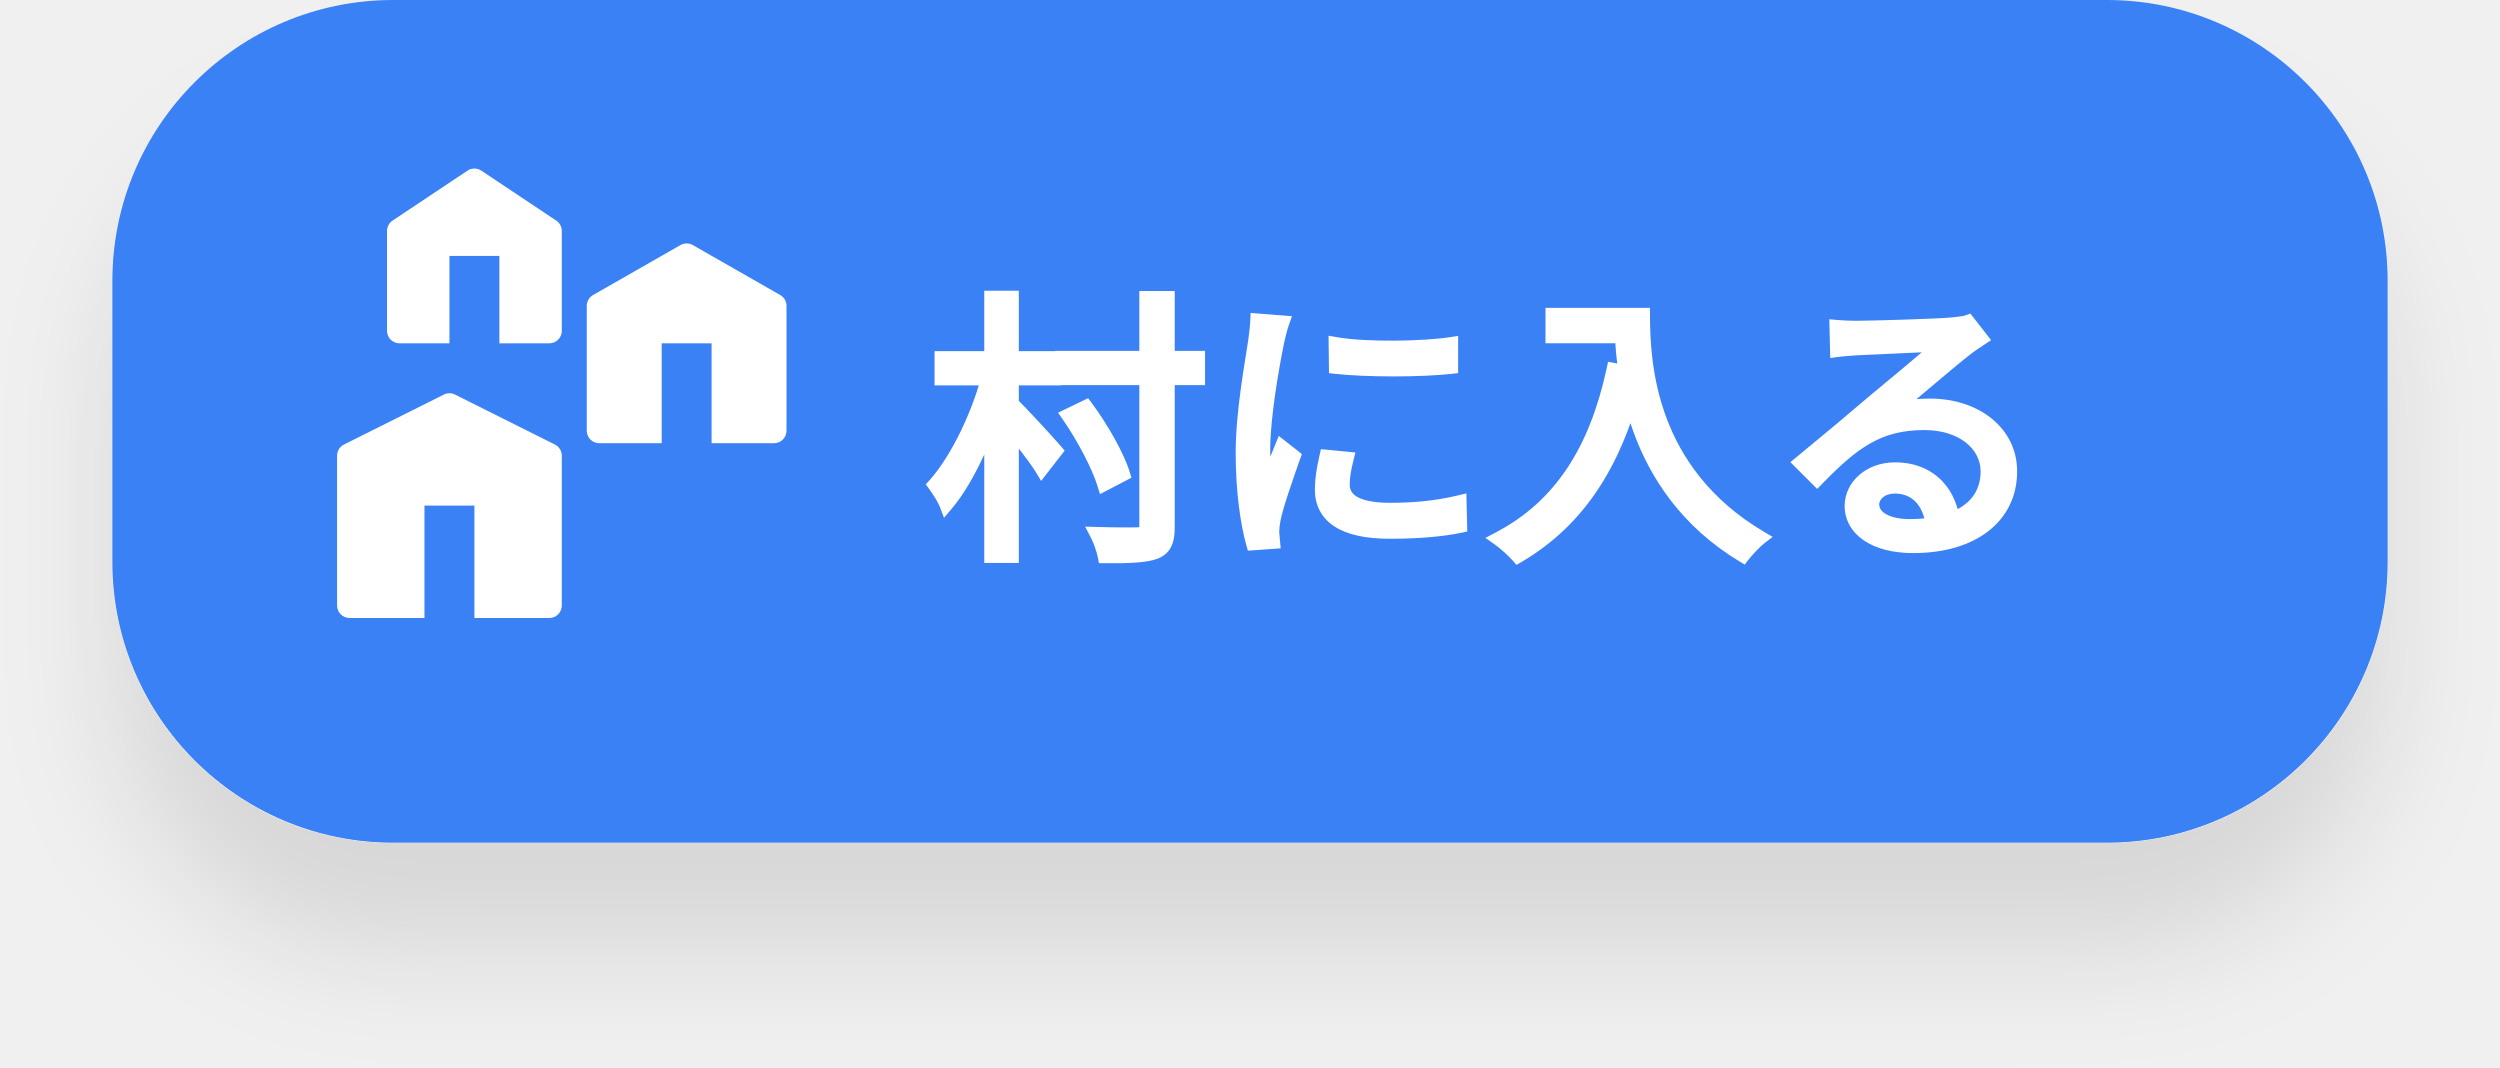
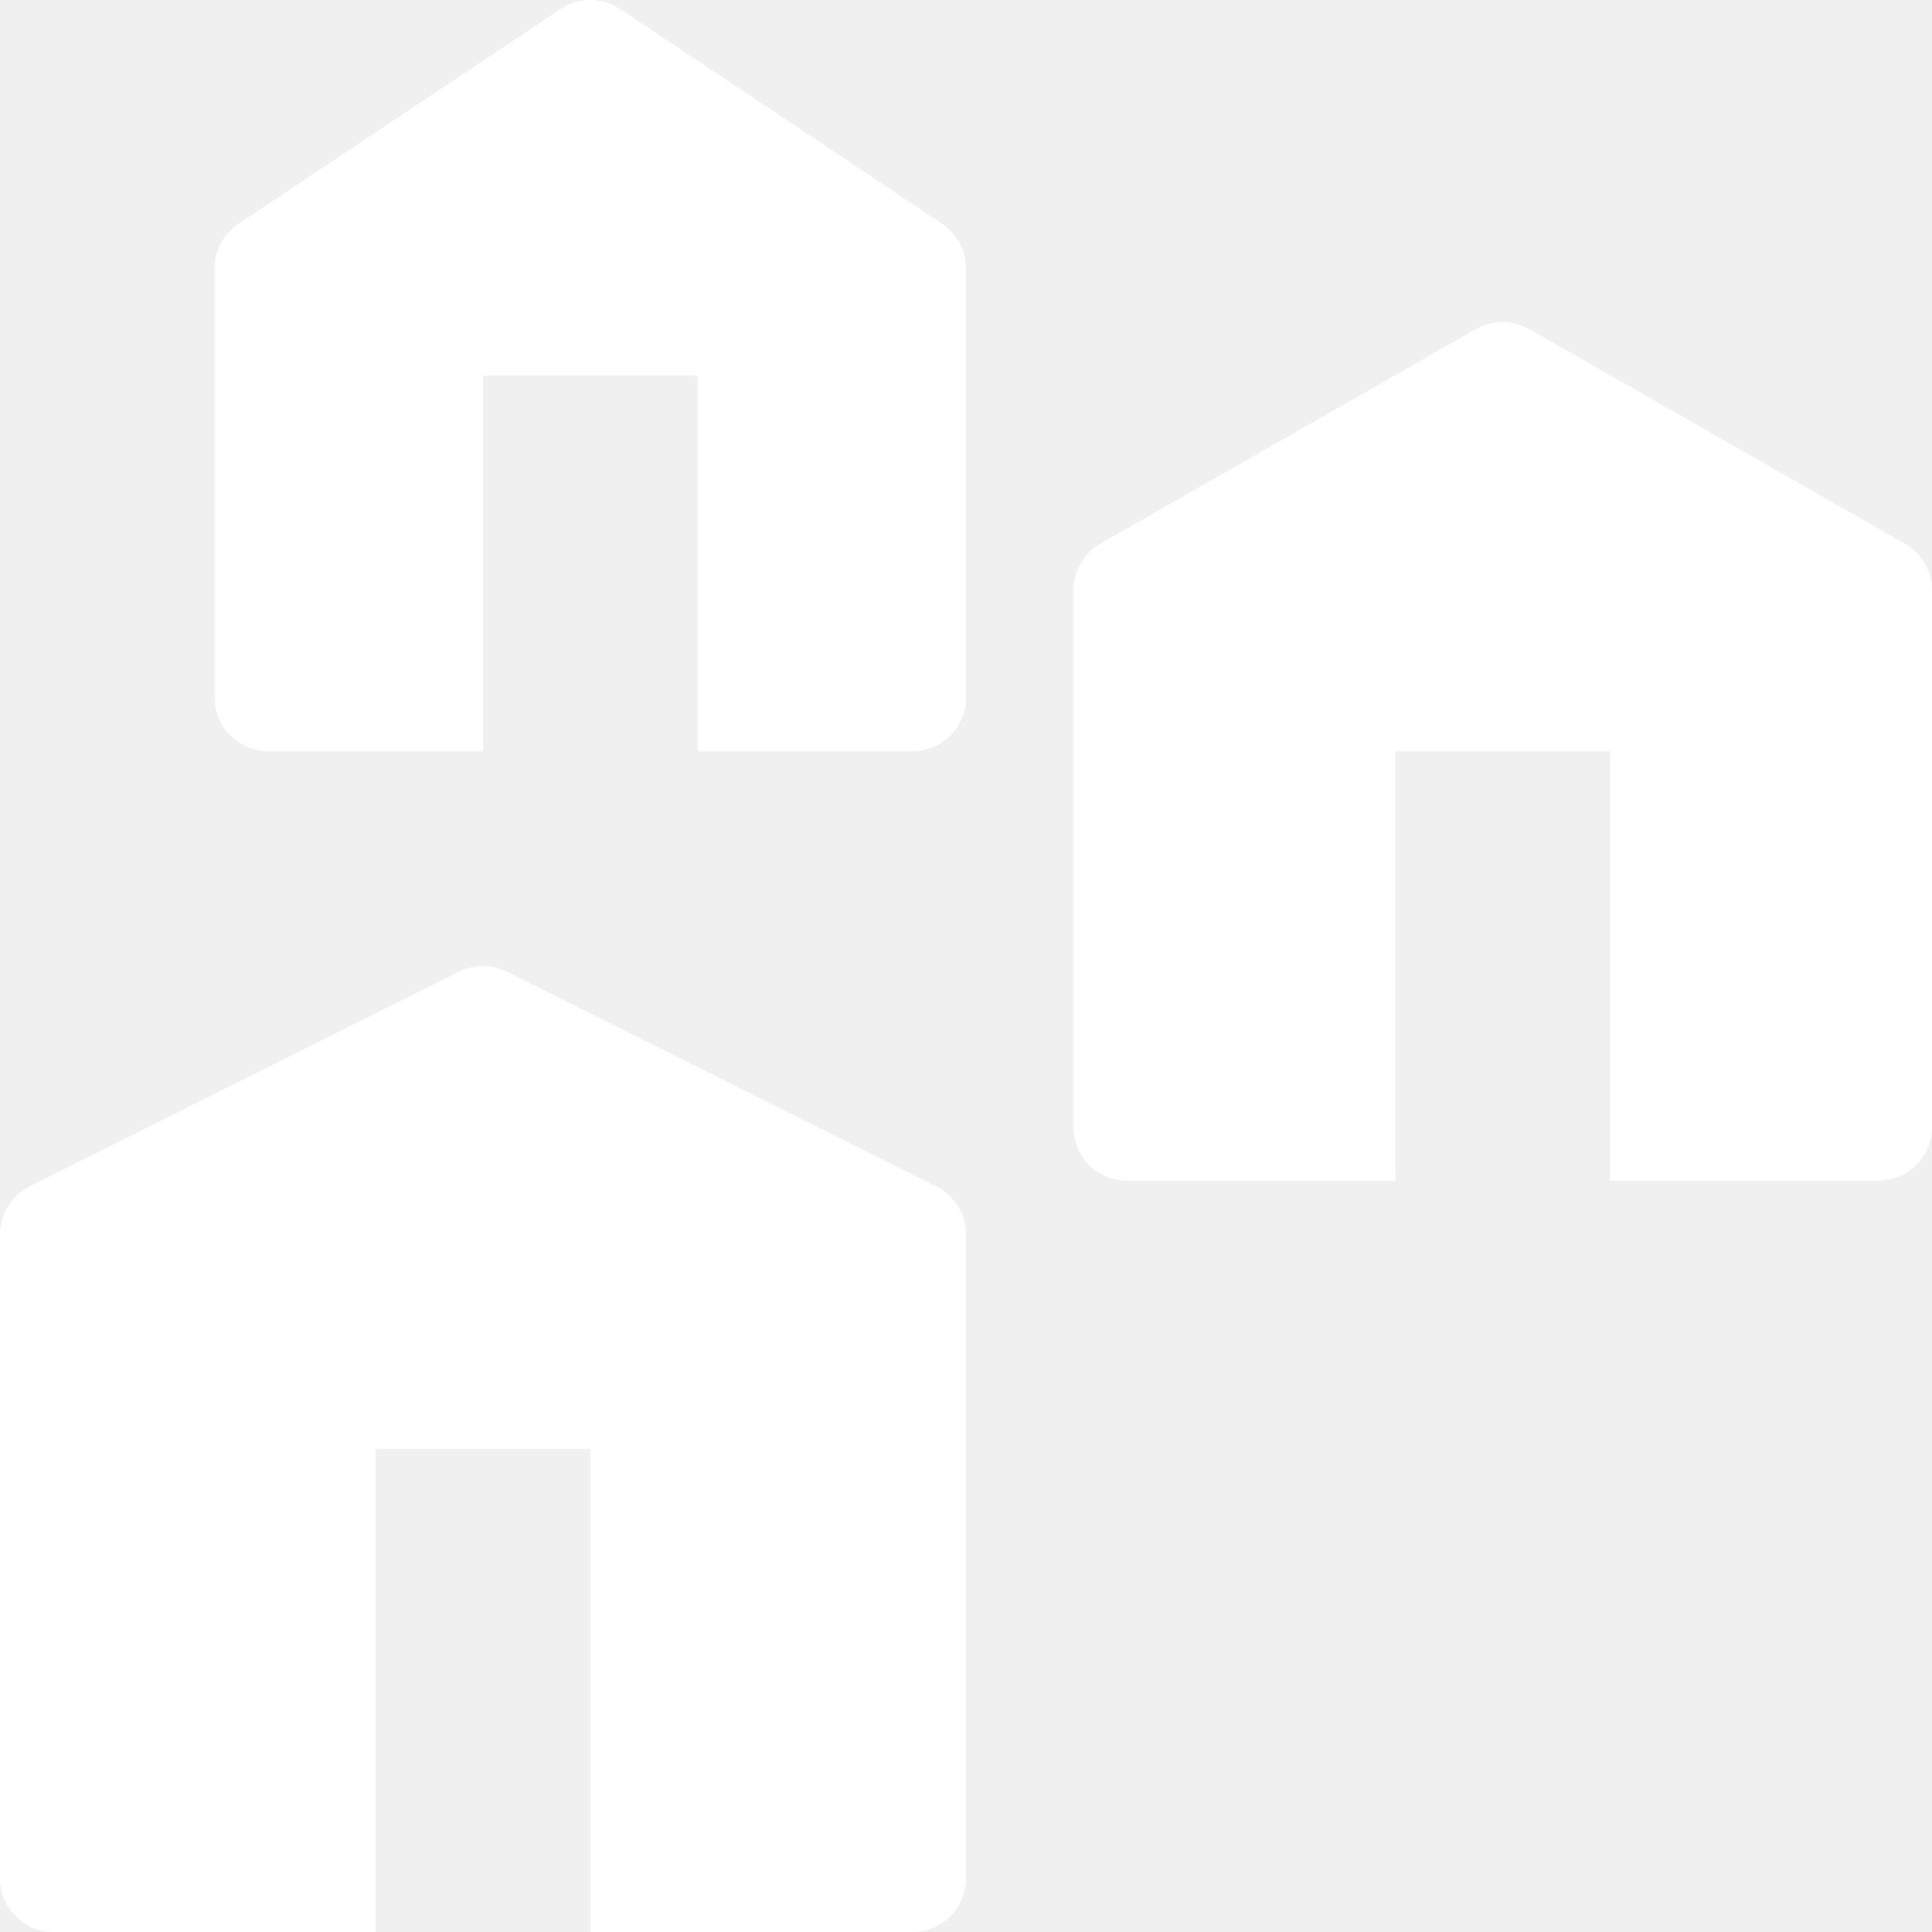
- <svg xmlns="http://www.w3.org/2000/svg" width="89" height="38" viewBox="0 0 89 38" fill="none">
-   <g filter="url(#filter0_d_47_188)">
-     <rect x="4" width="81" height="30" rx="10" fill="#3B81F6" />
-     <path d="M37.82 12.74V13.46H42.65V12.74H37.82ZM40.81 10.61V18.78C40.81 18.96 40.75 19.02 40.56 19.02C40.36 19.03 39.74 19.03 39.05 19.01C39.17 19.24 39.29 19.59 39.33 19.8C40.19 19.81 40.78 19.78 41.11 19.66C41.44 19.53 41.57 19.3 41.57 18.77V10.61H40.81ZM38.04 14.79C38.57 15.55 39.11 16.58 39.31 17.23L39.98 16.88C39.78 16.23 39.21 15.23 38.66 14.49L38.04 14.79ZM33.52 12.75V13.47H37.53V12.75H33.52ZM35.29 10.6V19.79H36.02V10.6H35.29ZM35.25 13.19C34.9 14.66 34.09 16.36 33.28 17.26C33.41 17.44 33.61 17.74 33.69 17.95C34.54 16.95 35.36 15 35.76 13.37L35.25 13.19ZM35.97 14.33L35.57 14.72C35.92 15.12 36.8 16.2 37.09 16.68L37.58 16.05C37.34 15.77 36.28 14.61 35.97 14.33ZM47.55 12.25L47.56 13.06C48.65 13.18 50.59 13.18 51.66 13.06V12.25C50.67 12.4 48.64 12.44 47.55 12.25ZM47.94 16.33L47.22 16.26C47.11 16.74 47.06 17.1 47.06 17.43C47.06 18.37 47.81 18.93 49.48 18.93C50.52 18.93 51.36 18.85 51.98 18.72L51.96 17.88C51.16 18.07 50.38 18.15 49.49 18.15C48.12 18.15 47.8 17.7 47.8 17.24C47.8 16.97 47.85 16.69 47.94 16.33ZM45.65 11.48L44.76 11.41C44.75 11.63 44.72 11.88 44.69 12.11C44.57 12.94 44.24 14.65 44.24 16.12C44.24 17.48 44.41 18.63 44.61 19.34L45.32 19.29C45.31 19.18 45.3 19.04 45.29 18.94C45.29 18.82 45.31 18.63 45.34 18.49C45.43 18.01 45.8 16.96 46.05 16.25L45.63 15.92C45.46 16.33 45.23 16.93 45.06 17.38C45 16.89 44.97 16.47 44.97 15.99C44.97 14.86 45.28 13.08 45.47 12.15C45.51 11.97 45.59 11.65 45.65 11.48ZM55.27 11.21V11.97H58.1V11.21H55.27ZM57.72 11.21C57.72 13.09 58.05 17.35 62.05 19.77C62.19 19.59 62.49 19.27 62.66 19.14C58.71 16.8 58.49 13 58.49 11.21H57.72ZM57.44 13.17C56.83 16 55.58 18.02 53.36 19.18C53.56 19.32 53.9 19.63 54.04 19.79C56.25 18.49 57.57 16.38 58.29 13.33L57.44 13.17ZM65.38 11.64L65.4 12.46C65.62 12.43 65.84 12.42 66.07 12.4C66.59 12.37 68.59 12.29 69.12 12.26C68.62 12.71 67.36 13.76 66.8 14.22C66.23 14.71 64.94 15.79 64.11 16.47L64.69 17.05C65.95 15.76 66.85 15.06 68.51 15.06C69.82 15.06 70.76 15.79 70.76 16.78C70.76 18.03 69.69 18.73 67.99 18.73C67.2 18.73 66.65 18.44 66.65 17.95C66.65 17.6 67 17.32 67.46 17.32C68.26 17.32 68.75 17.93 68.81 18.78L69.53 18.66C69.46 17.65 68.79 16.71 67.46 16.71C66.54 16.71 65.92 17.33 65.92 18.01C65.92 18.85 66.75 19.44 68.11 19.44C70.23 19.44 71.56 18.39 71.56 16.78C71.56 15.43 70.37 14.44 68.71 14.44C68.26 14.44 67.78 14.49 67.32 14.64C68.1 14 69.46 12.83 69.95 12.45C70.14 12.3 70.34 12.17 70.52 12.05L70.06 11.46C69.95 11.5 69.81 11.52 69.51 11.55C68.98 11.6 66.61 11.67 66.08 11.67C65.88 11.67 65.6 11.66 65.38 11.64Z" fill="white" />
-     <path d="M37.82 12.74V12.49H37.57V12.74H37.82ZM37.82 13.46H37.57V13.71H37.82V13.46ZM42.65 13.46V13.71H42.9V13.46H42.65ZM42.65 12.74H42.9V12.49H42.65V12.74ZM40.81 10.61V10.36H40.56V10.61H40.81ZM40.56 19.02V18.77L40.547 18.77L40.56 19.02ZM39.05 19.01L39.057 18.76L38.631 18.748L38.828 19.126L39.05 19.01ZM39.33 19.8L39.084 19.847L39.123 20.048L39.327 20.05L39.33 19.8ZM41.11 19.66L41.196 19.895L41.202 19.893L41.11 19.66ZM41.57 10.61H41.82V10.36H41.57V10.61ZM38.04 14.79L37.931 14.565L37.667 14.693L37.835 14.933L38.04 14.79ZM39.31 17.23L39.071 17.303L39.159 17.591L39.426 17.452L39.31 17.23ZM39.98 16.88L40.096 17.102L40.28 17.005L40.219 16.806L39.98 16.88ZM38.66 14.49L38.861 14.341L38.737 14.175L38.551 14.265L38.66 14.49ZM33.52 12.75V12.5H33.27V12.75H33.52ZM33.52 13.47H33.27V13.72H33.52V13.47ZM37.53 13.47V13.72H37.78V13.47H37.53ZM37.53 12.75H37.78V12.5H37.53V12.75ZM35.29 10.6V10.35H35.04V10.6H35.29ZM35.29 19.79H35.04V20.04H35.29V19.79ZM36.02 19.79V20.04H36.27V19.79H36.02ZM36.02 10.6H36.27V10.35H36.02V10.6ZM35.25 13.19L35.333 12.954L35.071 12.862L35.007 13.132L35.25 13.19ZM33.28 17.26L33.094 17.093L32.959 17.243L33.077 17.406L33.28 17.26ZM33.69 17.95L33.456 18.039L33.607 18.434L33.88 18.112L33.69 17.95ZM35.76 13.37L36.003 13.43L36.057 13.21L35.843 13.134L35.76 13.37ZM35.97 14.33L36.138 14.145L35.964 13.987L35.795 14.151L35.97 14.33ZM35.57 14.72L35.395 14.541L35.226 14.706L35.382 14.885L35.57 14.72ZM37.09 16.68L36.876 16.809L37.064 17.12L37.287 16.834L37.09 16.68ZM37.58 16.05L37.777 16.203L37.903 16.042L37.77 15.887L37.58 16.05ZM37.57 12.74V13.46H38.07V12.74H37.57ZM37.82 13.71H42.65V13.21H37.82V13.71ZM42.9 13.46V12.74H42.4V13.46H42.9ZM42.65 12.49H37.82V12.99H42.65V12.49ZM40.56 10.61V18.78H41.06V10.61H40.56ZM40.56 18.78C40.56 18.796 40.559 18.807 40.559 18.816C40.558 18.824 40.557 18.827 40.557 18.826C40.557 18.826 40.558 18.821 40.563 18.813C40.567 18.805 40.574 18.796 40.582 18.788C40.591 18.779 40.6 18.773 40.607 18.77C40.614 18.767 40.617 18.766 40.616 18.766C40.615 18.766 40.61 18.767 40.6 18.768C40.591 18.769 40.577 18.77 40.56 18.77V19.27C40.666 19.27 40.817 19.257 40.93 19.147C41.046 19.035 41.06 18.884 41.06 18.78H40.56ZM40.547 18.77C40.358 18.78 39.747 18.78 39.057 18.76L39.043 19.26C39.733 19.28 40.362 19.28 40.572 19.27L40.547 18.77ZM38.828 19.126C38.938 19.335 39.049 19.662 39.084 19.847L39.576 19.753C39.531 19.518 39.403 19.145 39.272 18.894L38.828 19.126ZM39.327 20.05C39.76 20.055 40.13 20.05 40.437 20.028C40.74 20.006 40.997 19.967 41.195 19.895L41.025 19.425C40.893 19.473 40.69 19.509 40.401 19.529C40.115 19.55 39.761 19.555 39.333 19.55L39.327 20.05ZM41.202 19.893C41.407 19.812 41.577 19.687 41.685 19.482C41.787 19.288 41.82 19.049 41.82 18.77H41.32C41.32 19.021 41.288 19.162 41.243 19.248C41.203 19.323 41.143 19.378 41.018 19.427L41.202 19.893ZM41.82 18.77V10.61H41.32V18.77H41.82ZM41.57 10.36H40.81V10.86H41.57V10.36ZM37.835 14.933C38.356 15.68 38.881 16.686 39.071 17.303L39.549 17.157C39.339 16.474 38.784 15.42 38.245 14.647L37.835 14.933ZM39.426 17.452L40.096 17.102L39.864 16.658L39.194 17.008L39.426 17.452ZM40.219 16.806C40.007 16.118 39.419 15.092 38.861 14.341L38.459 14.639C39.001 15.368 39.553 16.342 39.741 16.953L40.219 16.806ZM38.551 14.265L37.931 14.565L38.149 15.015L38.769 14.715L38.551 14.265ZM33.27 12.75V13.47H33.77V12.75H33.27ZM33.52 13.72H37.53V13.22H33.52V13.72ZM37.78 13.47V12.75H37.28V13.47H37.78ZM37.53 12.5H33.52V13H37.53V12.5ZM35.04 10.6V19.79H35.54V10.6H35.04ZM35.29 20.04H36.02V19.54H35.29V20.04ZM36.27 19.79V10.6H35.77V19.79H36.27ZM36.02 10.35H35.29V10.85H36.02V10.35ZM35.007 13.132C34.664 14.574 33.869 16.232 33.094 17.093L33.466 17.427C34.311 16.488 35.136 14.746 35.493 13.248L35.007 13.132ZM33.077 17.406C33.208 17.588 33.389 17.863 33.456 18.039L33.924 17.861C33.831 17.616 33.612 17.292 33.483 17.114L33.077 17.406ZM33.88 18.112C34.767 17.07 35.599 15.076 36.003 13.43L35.517 13.31C35.121 14.924 34.313 16.831 33.499 17.788L33.88 18.112ZM35.843 13.134L35.333 12.954L35.167 13.426L35.677 13.606L35.843 13.134ZM35.795 14.151L35.395 14.541L35.745 14.899L36.145 14.509L35.795 14.151ZM35.382 14.885C35.732 15.285 36.599 16.35 36.876 16.809L37.304 16.551C37.001 16.05 36.108 14.955 35.758 14.555L35.382 14.885ZM37.287 16.834L37.777 16.203L37.383 15.896L36.893 16.526L37.287 16.834ZM37.77 15.887C37.529 15.607 36.46 14.436 36.138 14.145L35.802 14.515C36.1 14.784 37.151 15.933 37.39 16.213L37.77 15.887ZM47.55 12.25L47.593 12.004L47.296 11.952L47.3 12.253L47.55 12.25ZM47.56 13.06L47.31 13.063L47.313 13.284L47.533 13.309L47.56 13.06ZM51.66 13.06L51.688 13.308L51.91 13.284V13.06H51.66ZM51.66 12.25H51.91V11.959L51.623 12.003L51.66 12.25ZM47.94 16.33L48.182 16.391L48.253 16.109L47.964 16.081L47.94 16.33ZM47.22 16.26L47.244 16.011L47.025 15.99L46.976 16.204L47.22 16.26ZM51.98 18.72L52.031 18.965L52.235 18.922L52.23 18.714L51.98 18.72ZM51.96 17.88L52.21 17.874L52.203 17.565L51.902 17.637L51.96 17.88ZM45.65 11.48L45.886 11.563L45.994 11.256L45.67 11.231L45.65 11.48ZM44.76 11.41L44.78 11.161L44.522 11.14L44.51 11.399L44.76 11.41ZM44.69 12.11L44.938 12.146L44.938 12.142L44.69 12.11ZM44.61 19.34L44.369 19.408L44.425 19.604L44.628 19.589L44.61 19.34ZM45.32 19.29L45.338 19.539L45.592 19.521L45.569 19.267L45.32 19.29ZM45.29 18.94H45.04V18.953L45.041 18.965L45.29 18.94ZM45.34 18.49L45.584 18.542L45.586 18.536L45.34 18.49ZM46.05 16.25L46.286 16.333L46.345 16.164L46.205 16.053L46.05 16.25ZM45.63 15.92L45.785 15.723L45.525 15.52L45.399 15.824L45.63 15.92ZM45.06 17.38L44.812 17.41L45.294 17.468L45.06 17.38ZM45.47 12.15L45.226 12.096L45.225 12.1L45.47 12.15ZM47.3 12.253L47.31 13.063L47.81 13.057L47.8 12.247L47.3 12.253ZM47.533 13.309C48.641 13.431 50.599 13.431 51.688 13.308L51.632 12.812C50.581 12.93 48.659 12.93 47.587 12.812L47.533 13.309ZM51.91 13.06V12.25H51.41V13.06H51.91ZM51.623 12.003C50.653 12.15 48.651 12.188 47.593 12.004L47.507 12.496C48.629 12.692 50.687 12.65 51.697 12.497L51.623 12.003ZM47.964 16.081L47.244 16.011L47.196 16.509L47.916 16.579L47.964 16.081ZM46.976 16.204C46.864 16.694 46.81 17.074 46.81 17.43H47.31C47.31 17.126 47.356 16.786 47.464 16.316L46.976 16.204ZM46.81 17.43C46.81 17.978 47.035 18.435 47.508 18.742C47.963 19.038 48.624 19.18 49.48 19.18V18.68C48.666 18.68 48.117 18.542 47.78 18.323C47.46 18.115 47.31 17.822 47.31 17.43H46.81ZM49.48 19.18C50.531 19.18 51.389 19.099 52.031 18.965L51.929 18.475C51.331 18.601 50.509 18.68 49.48 18.68V19.18ZM52.23 18.714L52.21 17.874L51.71 17.886L51.73 18.726L52.23 18.714ZM51.902 17.637C51.124 17.822 50.364 17.9 49.49 17.9V18.4C50.396 18.4 51.196 18.318 52.018 18.123L51.902 17.637ZM49.49 17.9C48.824 17.9 48.461 17.789 48.271 17.66C48.101 17.545 48.05 17.402 48.05 17.24H47.55C47.55 17.538 47.659 17.85 47.991 18.075C48.304 18.286 48.786 18.4 49.49 18.4V17.9ZM48.05 17.24C48.05 17.001 48.094 16.744 48.182 16.391L47.697 16.269C47.606 16.636 47.55 16.939 47.55 17.24H48.05ZM45.67 11.231L44.78 11.161L44.74 11.659L45.63 11.729L45.67 11.231ZM44.51 11.399C44.501 11.607 44.472 11.848 44.442 12.078L44.938 12.142C44.968 11.912 44.999 11.653 45.01 11.421L44.51 11.399ZM44.443 12.074C44.325 12.886 43.99 14.626 43.99 16.12H44.49C44.49 14.674 44.815 12.994 44.937 12.146L44.443 12.074ZM43.99 16.12C43.99 17.498 44.162 18.671 44.369 19.408L44.851 19.272C44.658 18.589 44.49 17.462 44.49 16.12H43.99ZM44.628 19.589L45.338 19.539L45.302 19.041L44.592 19.091L44.628 19.589ZM45.569 19.267C45.56 19.168 45.549 19.014 45.539 18.915L45.041 18.965C45.051 19.067 45.06 19.192 45.071 19.313L45.569 19.267ZM45.54 18.94C45.54 18.839 45.558 18.666 45.584 18.542L45.096 18.438C45.062 18.594 45.04 18.801 45.04 18.94H45.54ZM45.586 18.536C45.671 18.08 46.032 17.055 46.286 16.333L45.814 16.167C45.568 16.865 45.189 17.94 45.094 18.444L45.586 18.536ZM46.205 16.053L45.785 15.723L45.475 16.117L45.895 16.447L46.205 16.053ZM45.399 15.824C45.227 16.238 44.996 16.842 44.826 17.292L45.294 17.468C45.464 17.018 45.693 16.422 45.861 16.016L45.399 15.824ZM45.308 17.35C45.249 16.868 45.22 16.458 45.22 15.99H44.72C44.72 16.482 44.751 16.912 44.812 17.41L45.308 17.35ZM45.22 15.99C45.22 14.888 45.525 13.13 45.715 12.2L45.225 12.1C45.035 13.03 44.72 14.832 44.72 15.99H45.22ZM45.714 12.204C45.754 12.025 45.831 11.718 45.886 11.563L45.414 11.397C45.349 11.582 45.266 11.915 45.226 12.096L45.714 12.204ZM55.27 11.21V10.96H55.02V11.21H55.27ZM55.27 11.97H55.02V12.22H55.27V11.97ZM58.1 11.97V12.22H58.35V11.97H58.1ZM58.1 11.21H58.35V10.96H58.1V11.21ZM57.72 11.21V10.96H57.47V11.21H57.72ZM62.05 19.77L61.921 19.984L62.111 20.099L62.247 19.924L62.05 19.77ZM62.66 19.14L62.812 19.339L63.106 19.114L62.787 18.925L62.66 19.14ZM58.49 11.21H58.74V10.96H58.49V11.21ZM57.44 13.17L57.486 12.924L57.247 12.879L57.196 13.117L57.44 13.17ZM53.36 19.18L53.244 18.958L52.88 19.149L53.217 19.385L53.36 19.18ZM54.04 19.79L53.852 19.955L53.988 20.11L54.167 20.006L54.04 19.79ZM58.29 13.33L58.533 13.387L58.593 13.133L58.336 13.084L58.29 13.33ZM55.02 11.21V11.97H55.52V11.21H55.02ZM55.27 12.22H58.1V11.72H55.27V12.22ZM58.35 11.97V11.21H57.85V11.97H58.35ZM58.1 10.96H55.27V11.46H58.1V10.96ZM57.47 11.21C57.47 13.106 57.8 17.491 61.921 19.984L62.179 19.556C58.3 17.209 57.97 13.074 57.97 11.21H57.47ZM62.247 19.924C62.38 19.753 62.665 19.451 62.812 19.339L62.508 18.941C62.315 19.089 62 19.427 61.853 19.616L62.247 19.924ZM62.787 18.925C58.959 16.657 58.74 12.981 58.74 11.21H58.24C58.24 13.019 58.461 16.943 62.533 19.355L62.787 18.925ZM58.49 10.96H57.72V11.46H58.49V10.96ZM57.196 13.117C56.596 15.9 55.379 17.843 53.244 18.958L53.476 19.402C55.781 18.197 57.064 16.1 57.684 13.223L57.196 13.117ZM53.217 19.385C53.4 19.513 53.724 19.809 53.852 19.955L54.228 19.625C54.075 19.451 53.721 19.127 53.503 18.975L53.217 19.385ZM54.167 20.006C56.453 18.661 57.803 16.482 58.533 13.387L58.047 13.273C57.337 16.279 56.047 18.319 53.913 19.575L54.167 20.006ZM58.336 13.084L57.486 12.924L57.394 13.416L58.244 13.576L58.336 13.084ZM65.38 11.64L65.403 11.391L65.123 11.366L65.13 11.646L65.38 11.64ZM65.4 12.46L65.15 12.466L65.157 12.745L65.434 12.708L65.4 12.46ZM66.07 12.4L66.056 12.15L66.048 12.151L66.07 12.4ZM69.12 12.26L69.287 12.446L69.816 11.97L69.106 12.01L69.12 12.26ZM66.8 14.22L66.641 14.027L66.637 14.03L66.8 14.22ZM64.11 16.47L63.952 16.277L63.738 16.452L63.933 16.647L64.11 16.47ZM64.69 17.05L64.513 17.227L64.692 17.406L64.869 17.225L64.69 17.05ZM68.81 18.78L68.561 18.798L68.58 19.072L68.851 19.027L68.81 18.78ZM69.53 18.66L69.571 18.907L69.795 18.869L69.779 18.643L69.53 18.66ZM67.32 14.64L67.161 14.447L67.397 14.878L67.32 14.64ZM69.95 12.45L70.103 12.648L70.105 12.646L69.95 12.45ZM70.52 12.05L70.659 12.258L70.883 12.109L70.717 11.896L70.52 12.05ZM70.06 11.46L70.257 11.306L70.145 11.163L69.975 11.225L70.06 11.46ZM69.51 11.55L69.534 11.799L69.535 11.799L69.51 11.55ZM65.13 11.646L65.15 12.466L65.65 12.454L65.63 11.634L65.13 11.646ZM65.434 12.708C65.646 12.679 65.848 12.67 66.092 12.649L66.048 12.151C65.832 12.17 65.594 12.181 65.366 12.212L65.434 12.708ZM66.084 12.65C66.342 12.635 66.97 12.607 67.602 12.58C68.232 12.552 68.867 12.525 69.134 12.51L69.106 12.01C68.843 12.025 68.213 12.053 67.58 12.08C66.95 12.108 66.318 12.135 66.056 12.15L66.084 12.65ZM68.953 12.074C68.458 12.52 67.202 13.566 66.641 14.027L66.959 14.413C67.518 13.954 68.782 12.9 69.287 12.446L68.953 12.074ZM66.637 14.03C66.069 14.519 64.781 15.598 63.952 16.277L64.268 16.663C65.1 15.982 66.391 14.901 66.963 14.41L66.637 14.03ZM63.933 16.647L64.513 17.227L64.867 16.873L64.287 16.293L63.933 16.647ZM64.869 17.225C65.497 16.581 66.016 16.106 66.574 15.789C67.123 15.475 67.72 15.31 68.51 15.31V14.81C67.64 14.81 66.957 14.995 66.326 15.354C65.704 15.709 65.143 16.229 64.511 16.875L64.869 17.225ZM68.51 15.31C69.747 15.31 70.51 15.985 70.51 16.78H71.01C71.01 15.595 69.893 14.81 68.51 14.81V15.31ZM70.51 16.78C70.51 17.323 70.283 17.733 69.871 18.018C69.447 18.31 68.811 18.48 67.99 18.48V18.98C68.869 18.98 69.618 18.8 70.154 18.43C70.702 18.052 71.01 17.487 71.01 16.78H70.51ZM67.99 18.48C67.621 18.48 67.333 18.412 67.147 18.306C66.968 18.205 66.9 18.083 66.9 17.95H66.4C66.4 18.307 66.607 18.575 66.901 18.741C67.187 18.904 67.569 18.98 67.99 18.98V18.48ZM66.9 17.95C66.9 17.791 67.078 17.57 67.46 17.57V17.07C66.922 17.07 66.4 17.409 66.4 17.95H66.9ZM67.46 17.57C67.791 17.57 68.044 17.694 68.226 17.897C68.411 18.106 68.534 18.414 68.561 18.798L69.059 18.762C69.026 18.296 68.874 17.874 68.599 17.565C68.32 17.252 67.929 17.07 67.46 17.07V17.57ZM68.851 19.027L69.571 18.907L69.489 18.413L68.769 18.533L68.851 19.027ZM69.779 18.643C69.741 18.09 69.538 17.545 69.149 17.134C68.756 16.72 68.189 16.46 67.46 16.46V16.96C68.061 16.96 68.494 17.17 68.786 17.478C69.082 17.79 69.249 18.22 69.281 18.677L69.779 18.643ZM67.46 16.46C66.43 16.46 65.67 17.165 65.67 18.01H66.17C66.17 17.495 66.65 16.96 67.46 16.96V16.46ZM65.67 18.01C65.67 18.524 65.928 18.955 66.366 19.248C66.797 19.536 67.398 19.69 68.11 19.69V19.19C67.462 19.19 66.968 19.049 66.644 18.832C66.327 18.62 66.17 18.336 66.17 18.01H65.67ZM68.11 19.69C69.208 19.69 70.13 19.418 70.783 18.911C71.443 18.399 71.81 17.661 71.81 16.78H71.31C71.31 17.509 71.012 18.101 70.477 18.516C69.935 18.937 69.132 19.19 68.11 19.19V19.69ZM71.81 16.78C71.81 15.249 70.461 14.19 68.71 14.19V14.69C70.279 14.69 71.31 15.611 71.31 16.78H71.81ZM68.71 14.19C68.243 14.19 67.735 14.242 67.243 14.402L67.397 14.878C67.825 14.738 68.277 14.69 68.71 14.69V14.19ZM67.479 14.833C68.27 14.184 69.615 13.026 70.103 12.648L69.797 12.252C69.305 12.634 67.93 13.816 67.161 14.447L67.479 14.833ZM70.105 12.646C70.285 12.504 70.475 12.38 70.659 12.258L70.381 11.842C70.205 11.96 69.995 12.096 69.795 12.254L70.105 12.646ZM70.717 11.896L70.257 11.306L69.863 11.614L70.323 12.204L70.717 11.896ZM69.975 11.225C69.899 11.252 69.792 11.271 69.485 11.301L69.535 11.799C69.828 11.77 70.001 11.748 70.145 11.695L69.975 11.225ZM69.487 11.301C68.968 11.35 66.608 11.42 66.08 11.42V11.92C66.612 11.92 68.992 11.85 69.534 11.799L69.487 11.301ZM66.08 11.42C65.886 11.42 65.614 11.41 65.403 11.391L65.357 11.889C65.586 11.91 65.874 11.92 66.08 11.92V11.42Z" fill="white" />
-     <path d="M16.642 6.075C16.715 6.026 16.801 6 16.889 6C16.977 6 17.062 6.026 17.136 6.075L19.802 7.853C19.863 7.893 19.913 7.948 19.948 8.013C19.982 8.077 20 8.149 20 8.222V11.778C20 11.896 19.953 12.009 19.87 12.092C19.787 12.175 19.673 12.222 19.556 12.222H17.778V9.111H16V12.222H14.222C14.104 12.222 13.991 12.175 13.908 12.092C13.825 12.009 13.778 11.896 13.778 11.778V8.222C13.778 8.149 13.796 8.077 13.83 8.013C13.865 7.948 13.915 7.893 13.976 7.853L16.642 6.075V6.075ZM24.224 8.725C24.291 8.687 24.367 8.667 24.444 8.667C24.522 8.667 24.598 8.687 24.665 8.725L27.776 10.503C27.844 10.542 27.901 10.598 27.94 10.666C27.979 10.734 28 10.811 28 10.889V15.333C28 15.451 27.953 15.564 27.87 15.648C27.787 15.731 27.673 15.778 27.556 15.778H25.333V12.222H23.556V15.778H21.333C21.215 15.778 21.102 15.731 21.019 15.648C20.936 15.564 20.889 15.451 20.889 15.333V10.889C20.889 10.811 20.91 10.734 20.949 10.666C20.988 10.598 21.045 10.542 21.113 10.503L24.224 8.725ZM12.246 15.825L15.801 14.047C15.863 14.016 15.931 14 16 14C16.069 14 16.137 14.016 16.199 14.047L19.754 15.825C19.828 15.862 19.89 15.918 19.933 15.989C19.977 16.059 20 16.14 20 16.222V21.556C20 21.673 19.953 21.787 19.87 21.87C19.787 21.953 19.673 22 19.556 22H16.889V18H15.111V22H12.444C12.327 22 12.213 21.953 12.13 21.87C12.047 21.787 12 21.673 12 21.556V16.222C12 16.14 12.023 16.059 12.066 15.989C12.11 15.918 12.172 15.862 12.246 15.825Z" fill="white" />
-   </g>
-   <defs>
-     <filter id="filter0_d_47_188" x="0" y="0" width="89" height="38" filterUnits="userSpaceOnUse" color-interpolation-filters="sRGB">
-       <feFlood flood-opacity="0" result="BackgroundImageFix" />
-       <feColorMatrix in="SourceAlpha" type="matrix" values="0 0 0 0 0 0 0 0 0 0 0 0 0 0 0 0 0 0 127 0" result="hardAlpha" />
-       <feOffset dy="4" />
-       <feGaussianBlur stdDeviation="2" />
-       <feComposite in2="hardAlpha" operator="out" />
-       <feColorMatrix type="matrix" values="0 0 0 0 0 0 0 0 0 0 0 0 0 0 0 0 0 0 0.1 0" />
-       <feBlend mode="normal" in2="BackgroundImageFix" result="effect1_dropShadow_47_188" />
-       <feBlend mode="normal" in="SourceGraphic" in2="effect1_dropShadow_47_188" result="shape" />
-     </filter>
-   </defs>
+ <svg xmlns="http://www.w3.org/2000/svg" width="16" height="16" viewBox="0 0 16 16" fill="none">
+   <path d="M4.642 0.075C4.715 0.026 4.801 0 4.889 0C4.977 0 5.063 0.026 5.136 0.075L7.802 1.853C7.863 1.893 7.913 1.948 7.947 2.013C7.982 2.077 8 2.149 8 2.222V5.778C8 5.896 7.953 6.009 7.87 6.092C7.786 6.175 7.673 6.222 7.556 6.222H5.778V3.111H4V6.222H2.222C2.104 6.222 1.991 6.175 1.908 6.092C1.825 6.009 1.778 5.896 1.778 5.778V2.222C1.778 2.149 1.796 2.077 1.83 2.013C1.865 1.948 1.915 1.893 1.976 1.853L4.642 0.075ZM12.224 2.725C12.291 2.687 12.367 2.667 12.444 2.667C12.522 2.667 12.598 2.687 12.665 2.725L15.776 4.503C15.844 4.542 15.901 4.598 15.94 4.666C15.979 4.734 16 4.811 16 4.889V9.333C16 9.451 15.953 9.564 15.87 9.648C15.787 9.731 15.673 9.778 15.556 9.778H13.333V6.222H11.556V9.778H9.333C9.215 9.778 9.102 9.731 9.019 9.648C8.936 9.564 8.889 9.451 8.889 9.333V4.889C8.889 4.811 8.91 4.734 8.949 4.666C8.988 4.598 9.045 4.542 9.113 4.503L12.224 2.725ZM0.246 9.825L3.801 8.047C3.863 8.016 3.931 8 4 8C4.069 8 4.137 8.016 4.199 8.047L7.754 9.825C7.828 9.862 7.89 9.919 7.934 9.989C7.977 10.059 8 10.14 8 10.222V15.556C8 15.673 7.953 15.787 7.87 15.87C7.786 15.953 7.673 16 7.556 16H4.889V12H3.111V16H0.444C0.327 16 0.214 15.953 0.13 15.87C0.047 15.787 0 15.673 0 15.556V10.222C4.40661e-05 10.14 0.023 10.059 0.066 9.989C0.11 9.919 0.172 9.862 0.246 9.825Z" fill="white" />
</svg>
